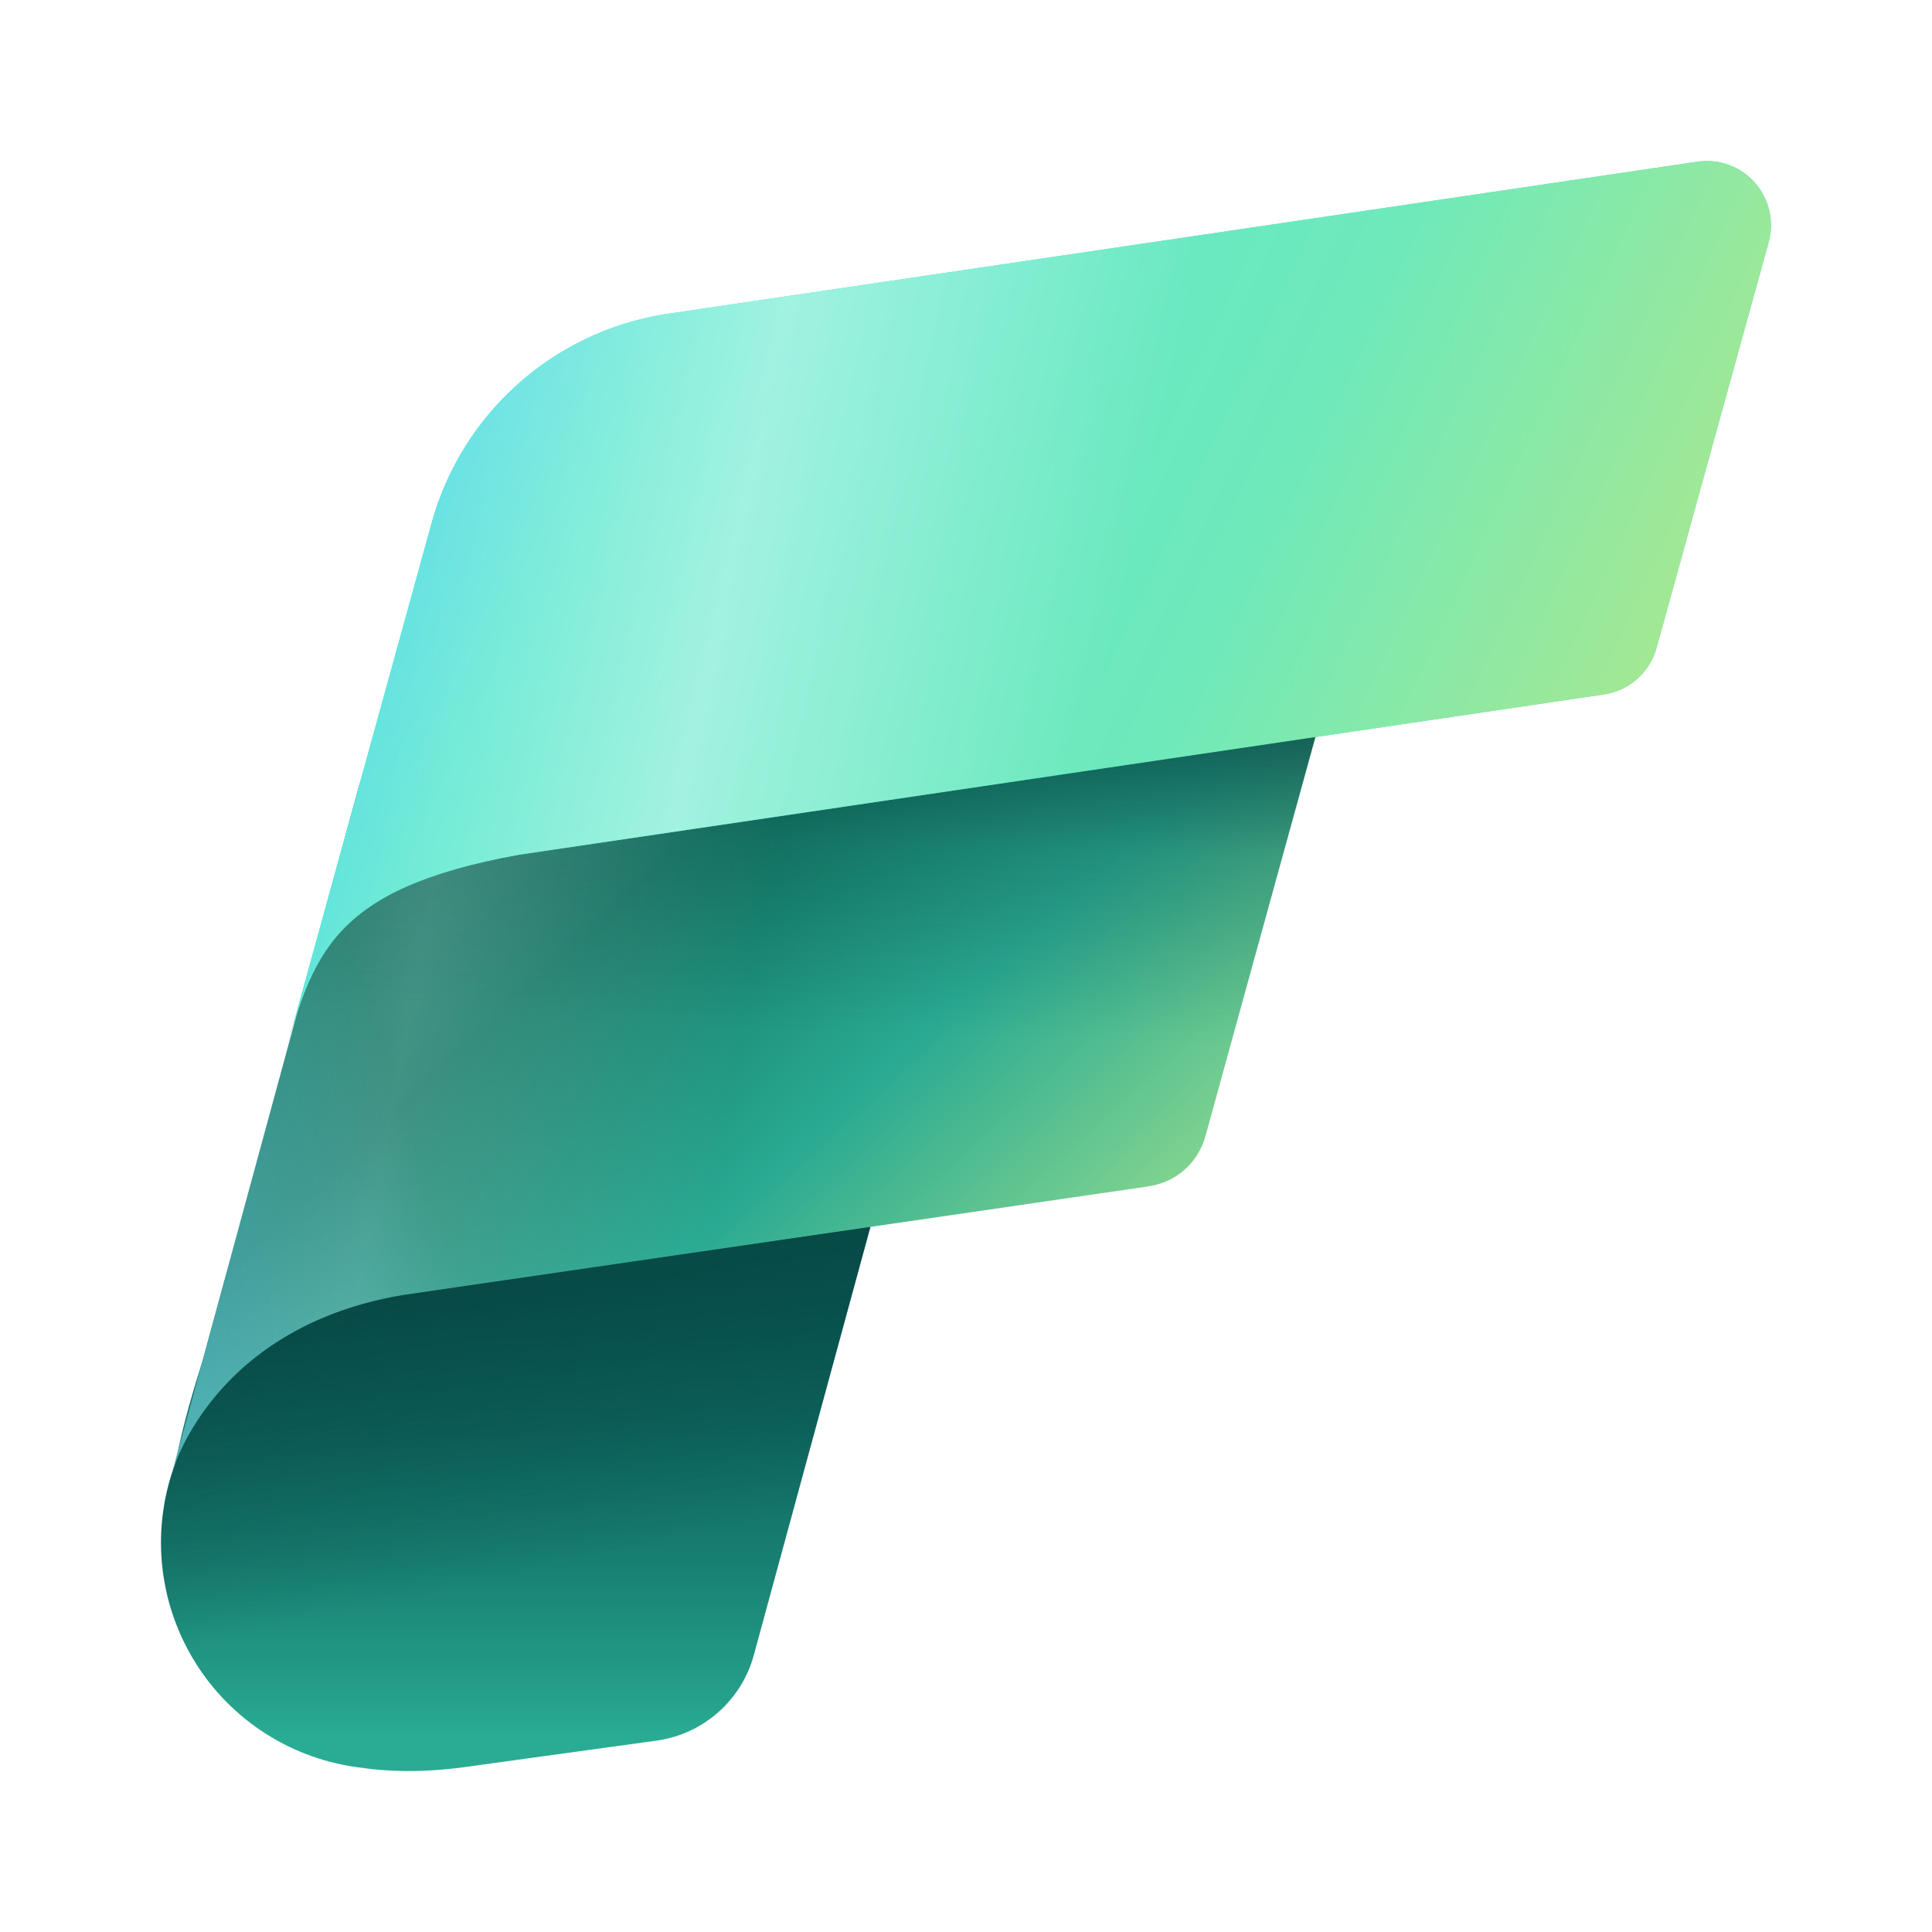
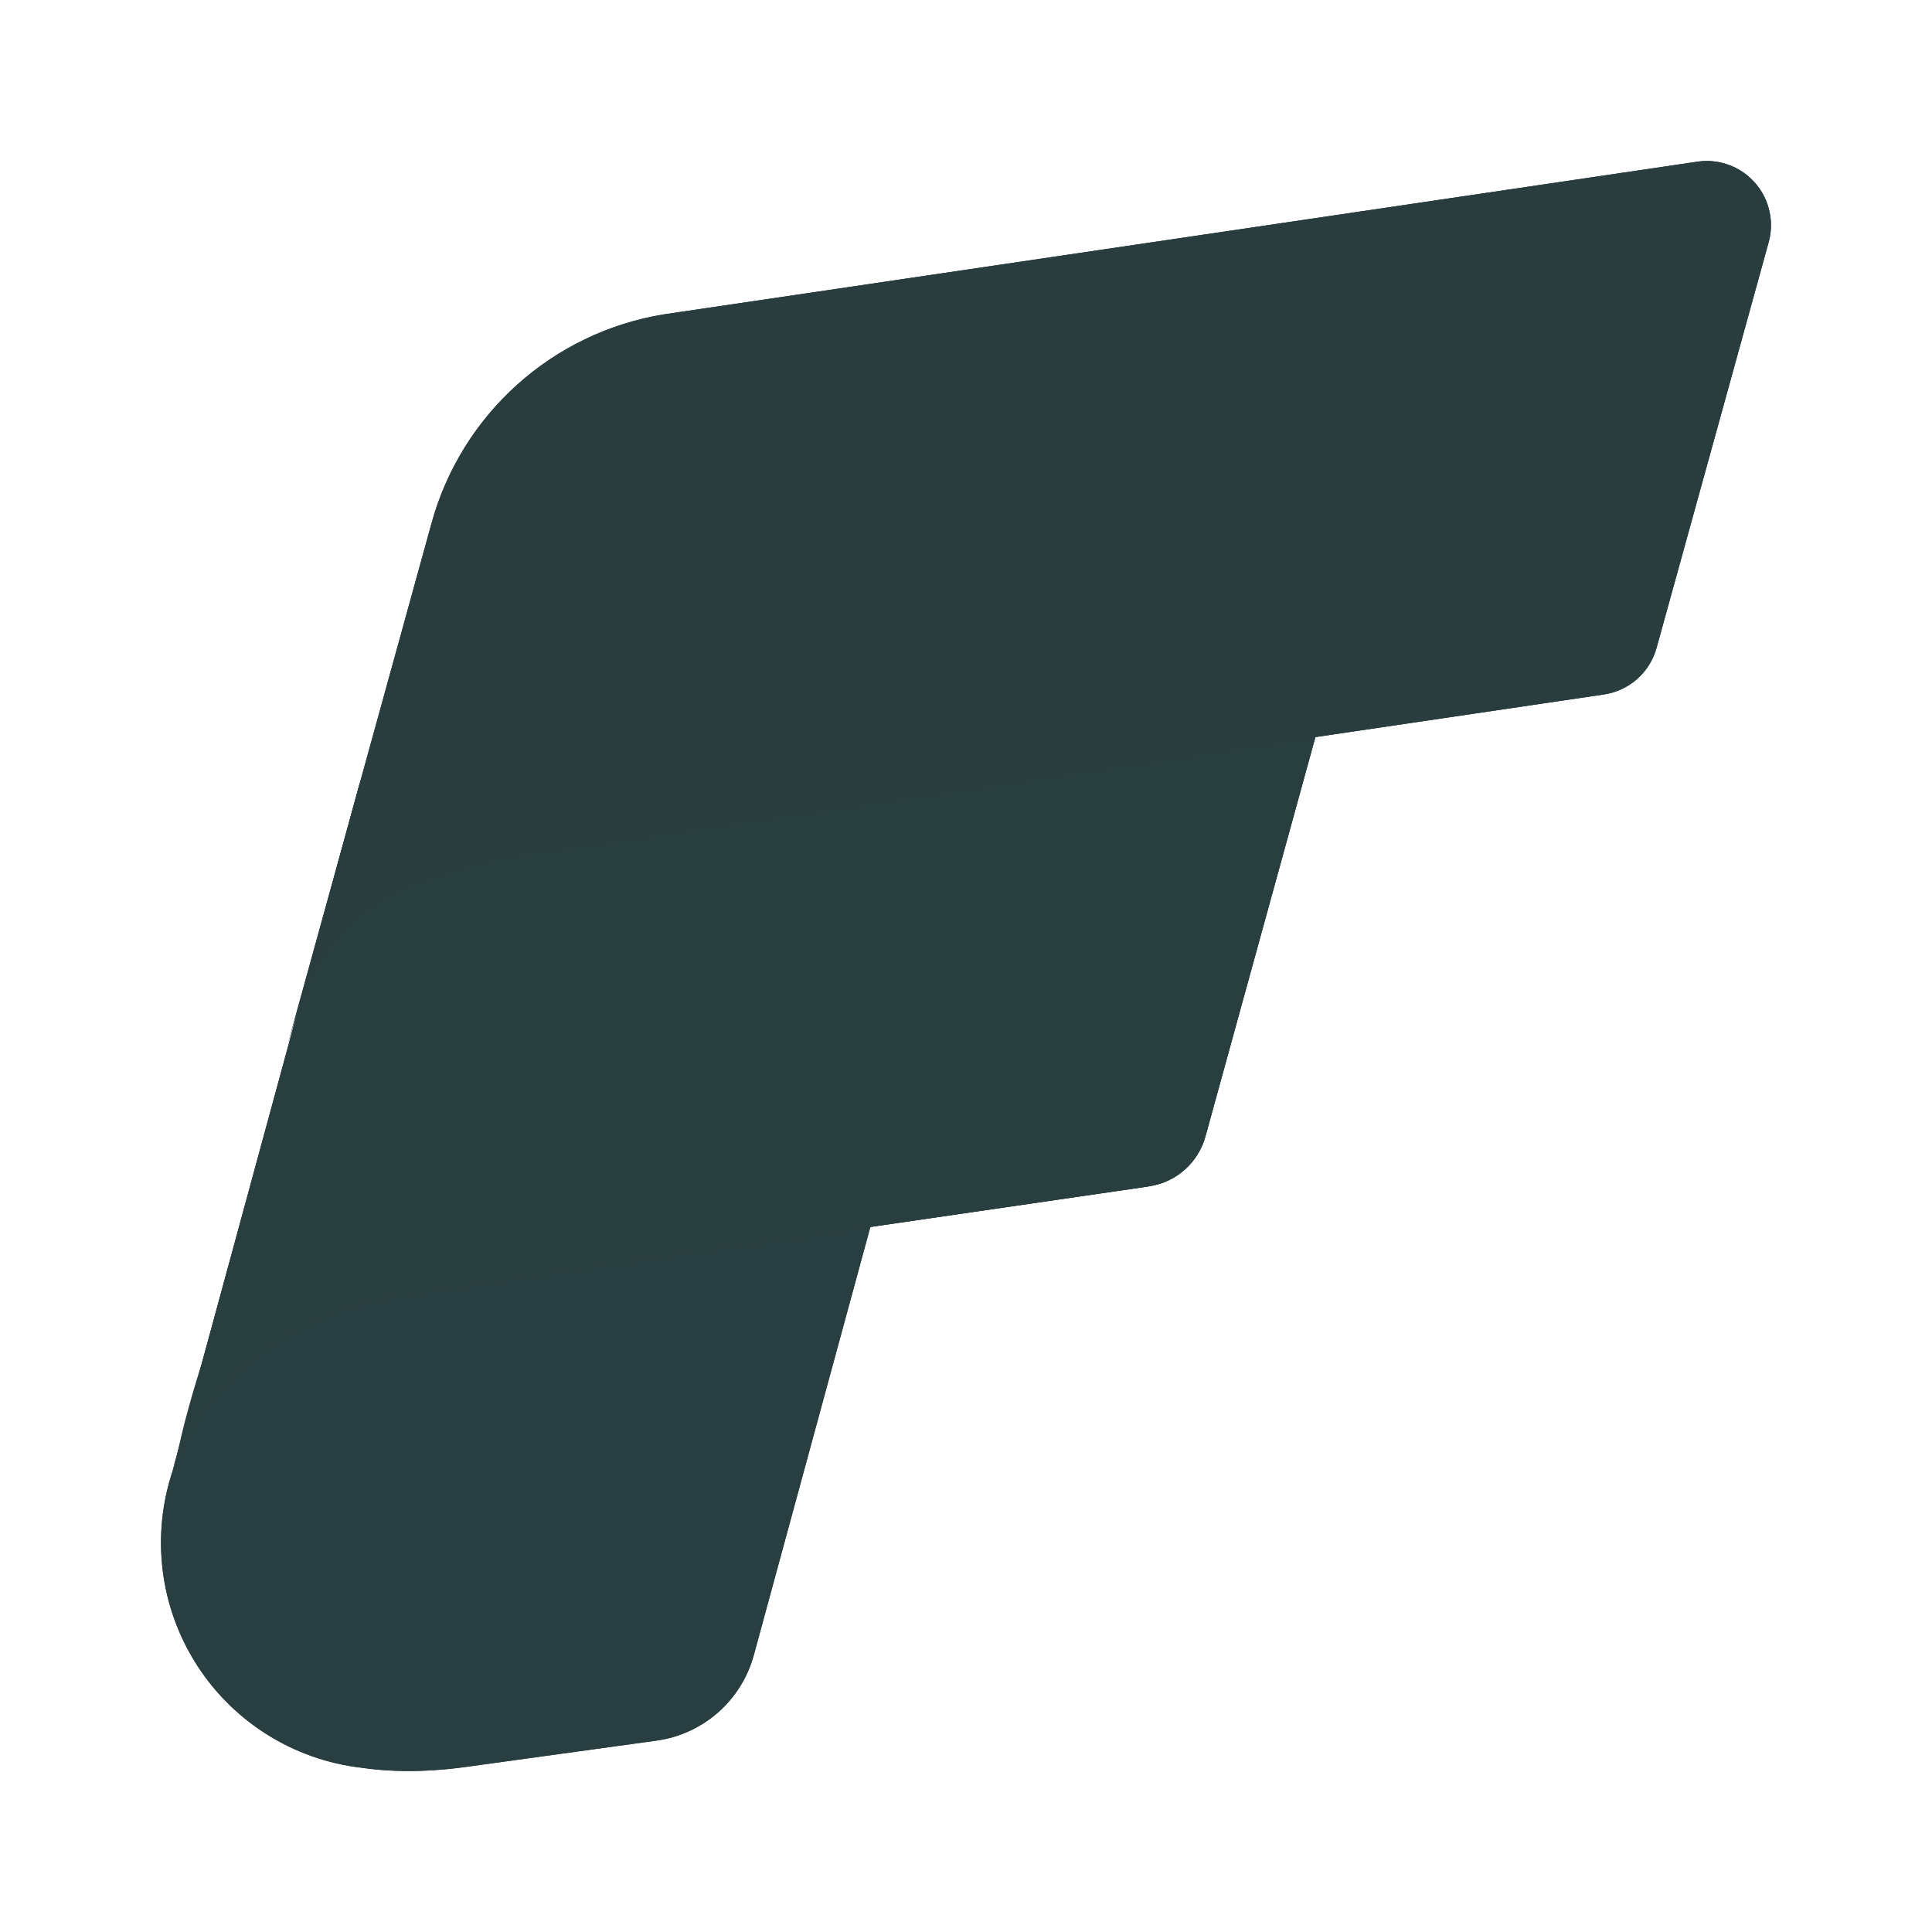
- <svg xmlns="http://www.w3.org/2000/svg" width="48" height="48" fill="currentColor">
-   <path fill="url(#i7fa1c1-a)" fill-rule="evenodd" d="m5.64 31.6-.586 2.144c-.218.685-.524 1.693-.689 2.59a5.63 5.63 0 0 0 4.638 7.588c.792.114 1.688.108 2.692-.04l4.613-.636a2.92 2.92 0 0 0 2.421-2.127l3.175-11.662L5.64 31.599Z" clip-rule="evenodd" />
-   <path fill="url(#i7fa1c1-b)" d="M10.14 32.152c-4.863.753-5.861 4.423-5.861 4.423l4.656-17.11 24.333-3.292-3.318 12.052a1.71 1.71 0 0 1-1.388 1.244l-.136.022-18.423 2.684z" />
-   <path fill="url(#i7fa1c1-c)" fill-opacity=".8" d="M10.14 32.152c-4.863.753-5.861 4.423-5.861 4.423l4.656-17.11 24.333-3.292-3.318 12.052a1.71 1.71 0 0 1-1.388 1.244l-.136.022-18.423 2.684z" />
-   <path fill="url(#i7fa1c1-d)" d="m12.899 21.235 26.938-3.98a1.6 1.6 0 0 0 1.323-1.17l2.78-10.06a1.595 1.595 0 0 0-1.74-2.012L16.498 7.81a7.19 7.19 0 0 0-5.777 5.193L7.013 26.438c.744-2.717 1.202-4.355 5.886-5.203" />
-   <path fill="url(#i7fa1c1-e)" d="m12.899 21.235 26.938-3.98a1.6 1.6 0 0 0 1.323-1.17l2.78-10.06a1.595 1.595 0 0 0-1.74-2.012L16.498 7.81a7.19 7.19 0 0 0-5.777 5.193L7.013 26.438c.744-2.717 1.202-4.355 5.886-5.203" />
-   <path fill="url(#i7fa1c1-f)" fill-opacity=".4" d="m12.899 21.235 26.938-3.98a1.6 1.6 0 0 0 1.323-1.17l2.78-10.06a1.595 1.595 0 0 0-1.74-2.012L16.498 7.81a7.19 7.19 0 0 0-5.777 5.193L7.013 26.438c.744-2.717 1.202-4.355 5.886-5.203" />
-   <path fill="url(#i7fa1c1-g)" d="M12.899 21.236c-3.901.706-4.87 1.962-5.514 3.932L4.279 36.577s.992-3.633 5.796-4.41l18.352-2.673.136-.022a1.71 1.71 0 0 0 1.388-1.244l2.73-9.915z" />
-   <path fill="url(#i7fa1c1-h)" fill-opacity=".2" d="M12.899 21.236c-3.901.706-4.87 1.962-5.514 3.932L4.279 36.577s.992-3.633 5.796-4.41l18.352-2.673.136-.022a1.71 1.71 0 0 0 1.388-1.244l2.73-9.915z" />
-   <path fill="url(#i7fa1c1-i)" fill-rule="evenodd" d="M10.075 32.167c-4.06.657-5.392 3.345-5.71 4.164a5.63 5.63 0 0 0 4.638 7.59c.792.114 1.688.108 2.692-.039l4.613-.637a2.92 2.92 0 0 0 2.421-2.127l2.894-10.633-11.547 1.683z" clip-rule="evenodd" />
+ <svg xmlns="http://www.w3.org/2000/svg" width="48" height="48" fill="#293e40">
+   <path fill="#293e40" fill-rule="evenodd" d="m5.64 31.6-.586 2.144c-.218.685-.524 1.693-.689 2.59a5.63 5.63 0 0 0 4.638 7.588c.792.114 1.688.108 2.692-.04l4.613-.636a2.92 2.92 0 0 0 2.421-2.127l3.175-11.662L5.64 31.599Z" clip-rule="evenodd" />
+   <path fill="#293e40" d="M10.14 32.152c-4.863.753-5.861 4.423-5.861 4.423l4.656-17.11 24.333-3.292-3.318 12.052a1.71 1.71 0 0 1-1.388 1.244l-.136.022-18.423 2.684z" />
+   <path fill="#293e40" fill-opacity=".8" d="M10.14 32.152c-4.863.753-5.861 4.423-5.861 4.423l4.656-17.11 24.333-3.292-3.318 12.052a1.71 1.71 0 0 1-1.388 1.244l-.136.022-18.423 2.684z" />
+   <path fill="#293e40" d="m12.899 21.235 26.938-3.98a1.6 1.6 0 0 0 1.323-1.17l2.78-10.06a1.595 1.595 0 0 0-1.74-2.012L16.498 7.81a7.19 7.19 0 0 0-5.777 5.193L7.013 26.438c.744-2.717 1.202-4.355 5.886-5.203" />
+   <path fill="#293e40" d="m12.899 21.235 26.938-3.98a1.6 1.6 0 0 0 1.323-1.17l2.78-10.06a1.595 1.595 0 0 0-1.74-2.012L16.498 7.81a7.19 7.19 0 0 0-5.777 5.193L7.013 26.438c.744-2.717 1.202-4.355 5.886-5.203" />
+   <path fill="#293e40" fill-opacity=".4" d="m12.899 21.235 26.938-3.98a1.6 1.6 0 0 0 1.323-1.17l2.78-10.06a1.595 1.595 0 0 0-1.74-2.012L16.498 7.81a7.19 7.19 0 0 0-5.777 5.193L7.013 26.438c.744-2.717 1.202-4.355 5.886-5.203" />
+   <path fill="#293e40" d="M12.899 21.236c-3.901.706-4.87 1.962-5.514 3.932L4.279 36.577s.992-3.633 5.796-4.41l18.352-2.673.136-.022a1.71 1.71 0 0 0 1.388-1.244l2.73-9.915z" />
+   <path fill="#293e40" fill-opacity=".2" d="M12.899 21.236c-3.901.706-4.87 1.962-5.514 3.932L4.279 36.577s.992-3.633 5.796-4.41l18.352-2.673.136-.022a1.71 1.71 0 0 0 1.388-1.244l2.73-9.915z" />
+   <path fill="#293e40" fill-rule="evenodd" d="M10.075 32.167c-4.06.657-5.392 3.345-5.71 4.164a5.63 5.63 0 0 0 4.638 7.59c.792.114 1.688.108 2.692-.039l4.613-.637a2.92 2.92 0 0 0 2.421-2.127l2.894-10.633-11.547 1.683z" clip-rule="evenodd" />
  <defs>
    <linearGradient id="i7fa1c1-a" x1="12.953" x2="12.953" y1="44.001" y2="29.457" gradientUnits="userSpaceOnUse">
-       <stop offset=".056" stop-color="#2AAC94" />
-       <stop offset=".155" stop-color="#239C87" />
-       <stop offset=".372" stop-color="#177E71" />
-       <stop offset=".588" stop-color="#0E6961" />
-       <stop offset=".799" stop-color="#095D57" />
-       <stop offset="1" stop-color="#085954" />
+       <stop offset=".056" stop-color="#293e40" />
+       <stop offset=".155" stop-color="#293e40" />
+       <stop offset=".372" stop-color="#293e40" />
+       <stop offset=".588" stop-color="#293e40" />
+       <stop offset=".799" stop-color="#293e40" />
+       <stop offset="1" stop-color="#293e40" />
    </linearGradient>
    <linearGradient id="i7fa1c1-b" x1="31.331" x2="17.286" y1="33.448" y2="18.173" gradientUnits="userSpaceOnUse">
-       <stop offset=".042" stop-color="#ABE88E" />
-       <stop offset=".549" stop-color="#2AAA92" />
-       <stop offset=".906" stop-color="#117865" />
+       <stop offset=".042" stop-color="#293e40" />
+       <stop offset=".549" stop-color="#293e40" />
+       <stop offset=".906" stop-color="#293e40" />
    </linearGradient>
    <linearGradient id="i7fa1c1-c" x1="-3.182" x2="10.183" y1="32.706" y2="28.148" gradientUnits="userSpaceOnUse">
-       <stop stop-color="#6AD6F9" />
-       <stop offset="1" stop-color="#6AD6F9" stop-opacity="0" />
+       <stop stop-color="#293e40" />
+       <stop offset="1" stop-color="#293e40" stop-opacity="0" />
    </linearGradient>
    <linearGradient id="i7fa1c1-d" x1="7.013" x2="42.589" y1="15.219" y2="15.219" gradientUnits="userSpaceOnUse">
-       <stop offset=".043" stop-color="#25FFD4" />
-       <stop offset=".874" stop-color="#55DDB9" />
+       <stop offset=".043" stop-color="#293e40" />
+       <stop offset=".874" stop-color="#293e40" />
    </linearGradient>
    <linearGradient id="i7fa1c1-e" x1="7.013" x2="39.06" y1="10.247" y2="25.128" gradientUnits="userSpaceOnUse">
-       <stop stop-color="#6AD6F9" />
-       <stop offset=".23" stop-color="#60E9D0" />
-       <stop offset=".651" stop-color="#6DE9BB" />
-       <stop offset=".994" stop-color="#ABE88E" />
+       <stop stop-color="#293e40" />
+       <stop offset=".23" stop-color="#293e40" />
+       <stop offset=".651" stop-color="#293e40" />
+       <stop offset=".994" stop-color="#293e40" />
    </linearGradient>
    <linearGradient id="i7fa1c1-f" x1="9.978" x2="27.404" y1="13.031" y2="16.885" gradientUnits="userSpaceOnUse">
      <stop stop-color="#fff" stop-opacity="0" />
      <stop offset=".459" stop-color="#fff" />
      <stop offset="1" stop-color="#fff" stop-opacity="0" />
    </linearGradient>
    <linearGradient id="i7fa1c1-g" x1="15.756" x2="16.168" y1="27.96" y2="15.74" gradientUnits="userSpaceOnUse">
-       <stop offset=".205" stop-color="#063D3B" stop-opacity="0" />
-       <stop offset=".586" stop-color="#063D3B" stop-opacity=".237" />
-       <stop offset=".872" stop-color="#063D3B" stop-opacity=".75" />
+       <stop offset=".205" stop-color="#293e40" stop-opacity="0" />
+       <stop offset=".586" stop-color="#293e40" stop-opacity=".237" />
+       <stop offset=".872" stop-color="#293e40" stop-opacity=".75" />
    </linearGradient>
    <linearGradient id="i7fa1c1-h" x1="2.81" x2="17.701" y1="26.744" y2="29.545" gradientUnits="userSpaceOnUse">
      <stop stop-color="#fff" stop-opacity="0" />
      <stop offset=".459" stop-color="#fff" />
      <stop offset="1" stop-color="#fff" stop-opacity="0" />
    </linearGradient>
    <linearGradient id="i7fa1c1-i" x1="13.567" x2="10.662" y1="39.97" y2="25.764" gradientUnits="userSpaceOnUse">
-       <stop offset=".064" stop-color="#063D3B" stop-opacity="0" />
-       <stop offset=".17" stop-color="#063D3B" stop-opacity=".135" />
-       <stop offset=".562" stop-color="#063D3B" stop-opacity=".599" />
-       <stop offset=".85" stop-color="#063D3B" stop-opacity=".9" />
-       <stop offset="1" stop-color="#063D3B" />
+       <stop offset=".064" stop-color="#293e40" stop-opacity="0" />
+       <stop offset=".17" stop-color="#293e40" stop-opacity=".135" />
+       <stop offset=".562" stop-color="#293e40" stop-opacity=".599" />
+       <stop offset=".85" stop-color="#293e40" stop-opacity=".9" />
+       <stop offset="1" stop-color="#293e40" />
    </linearGradient>
  </defs>
</svg>
